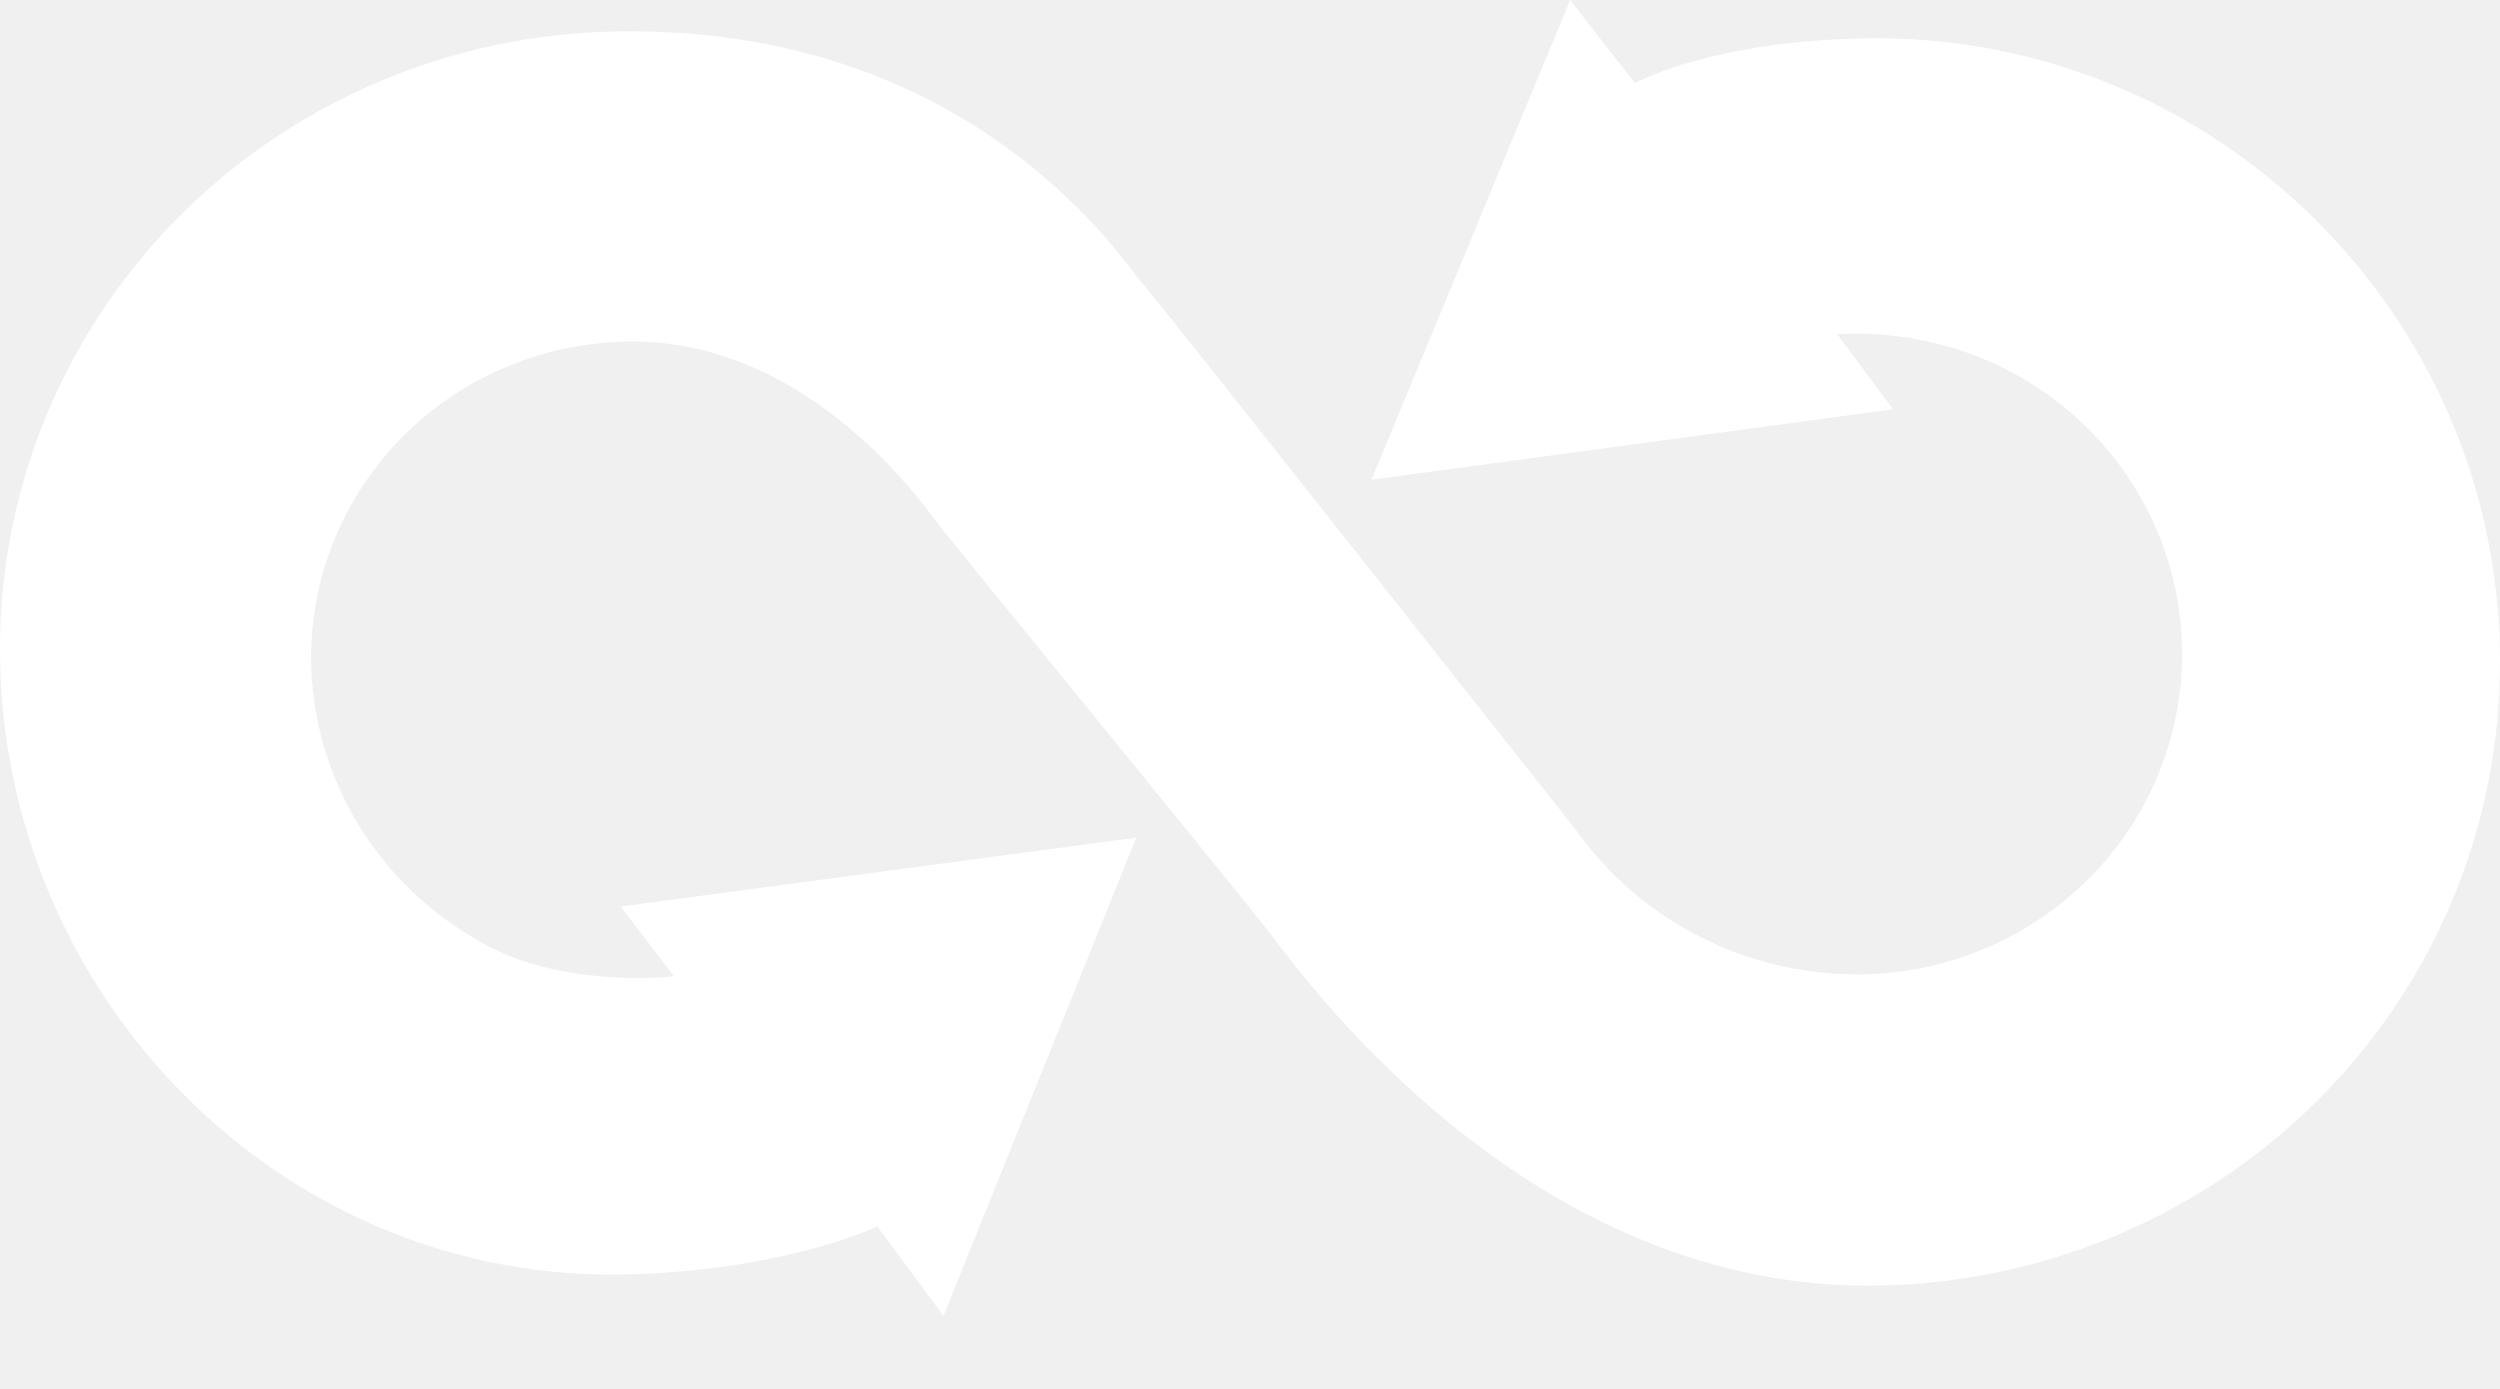
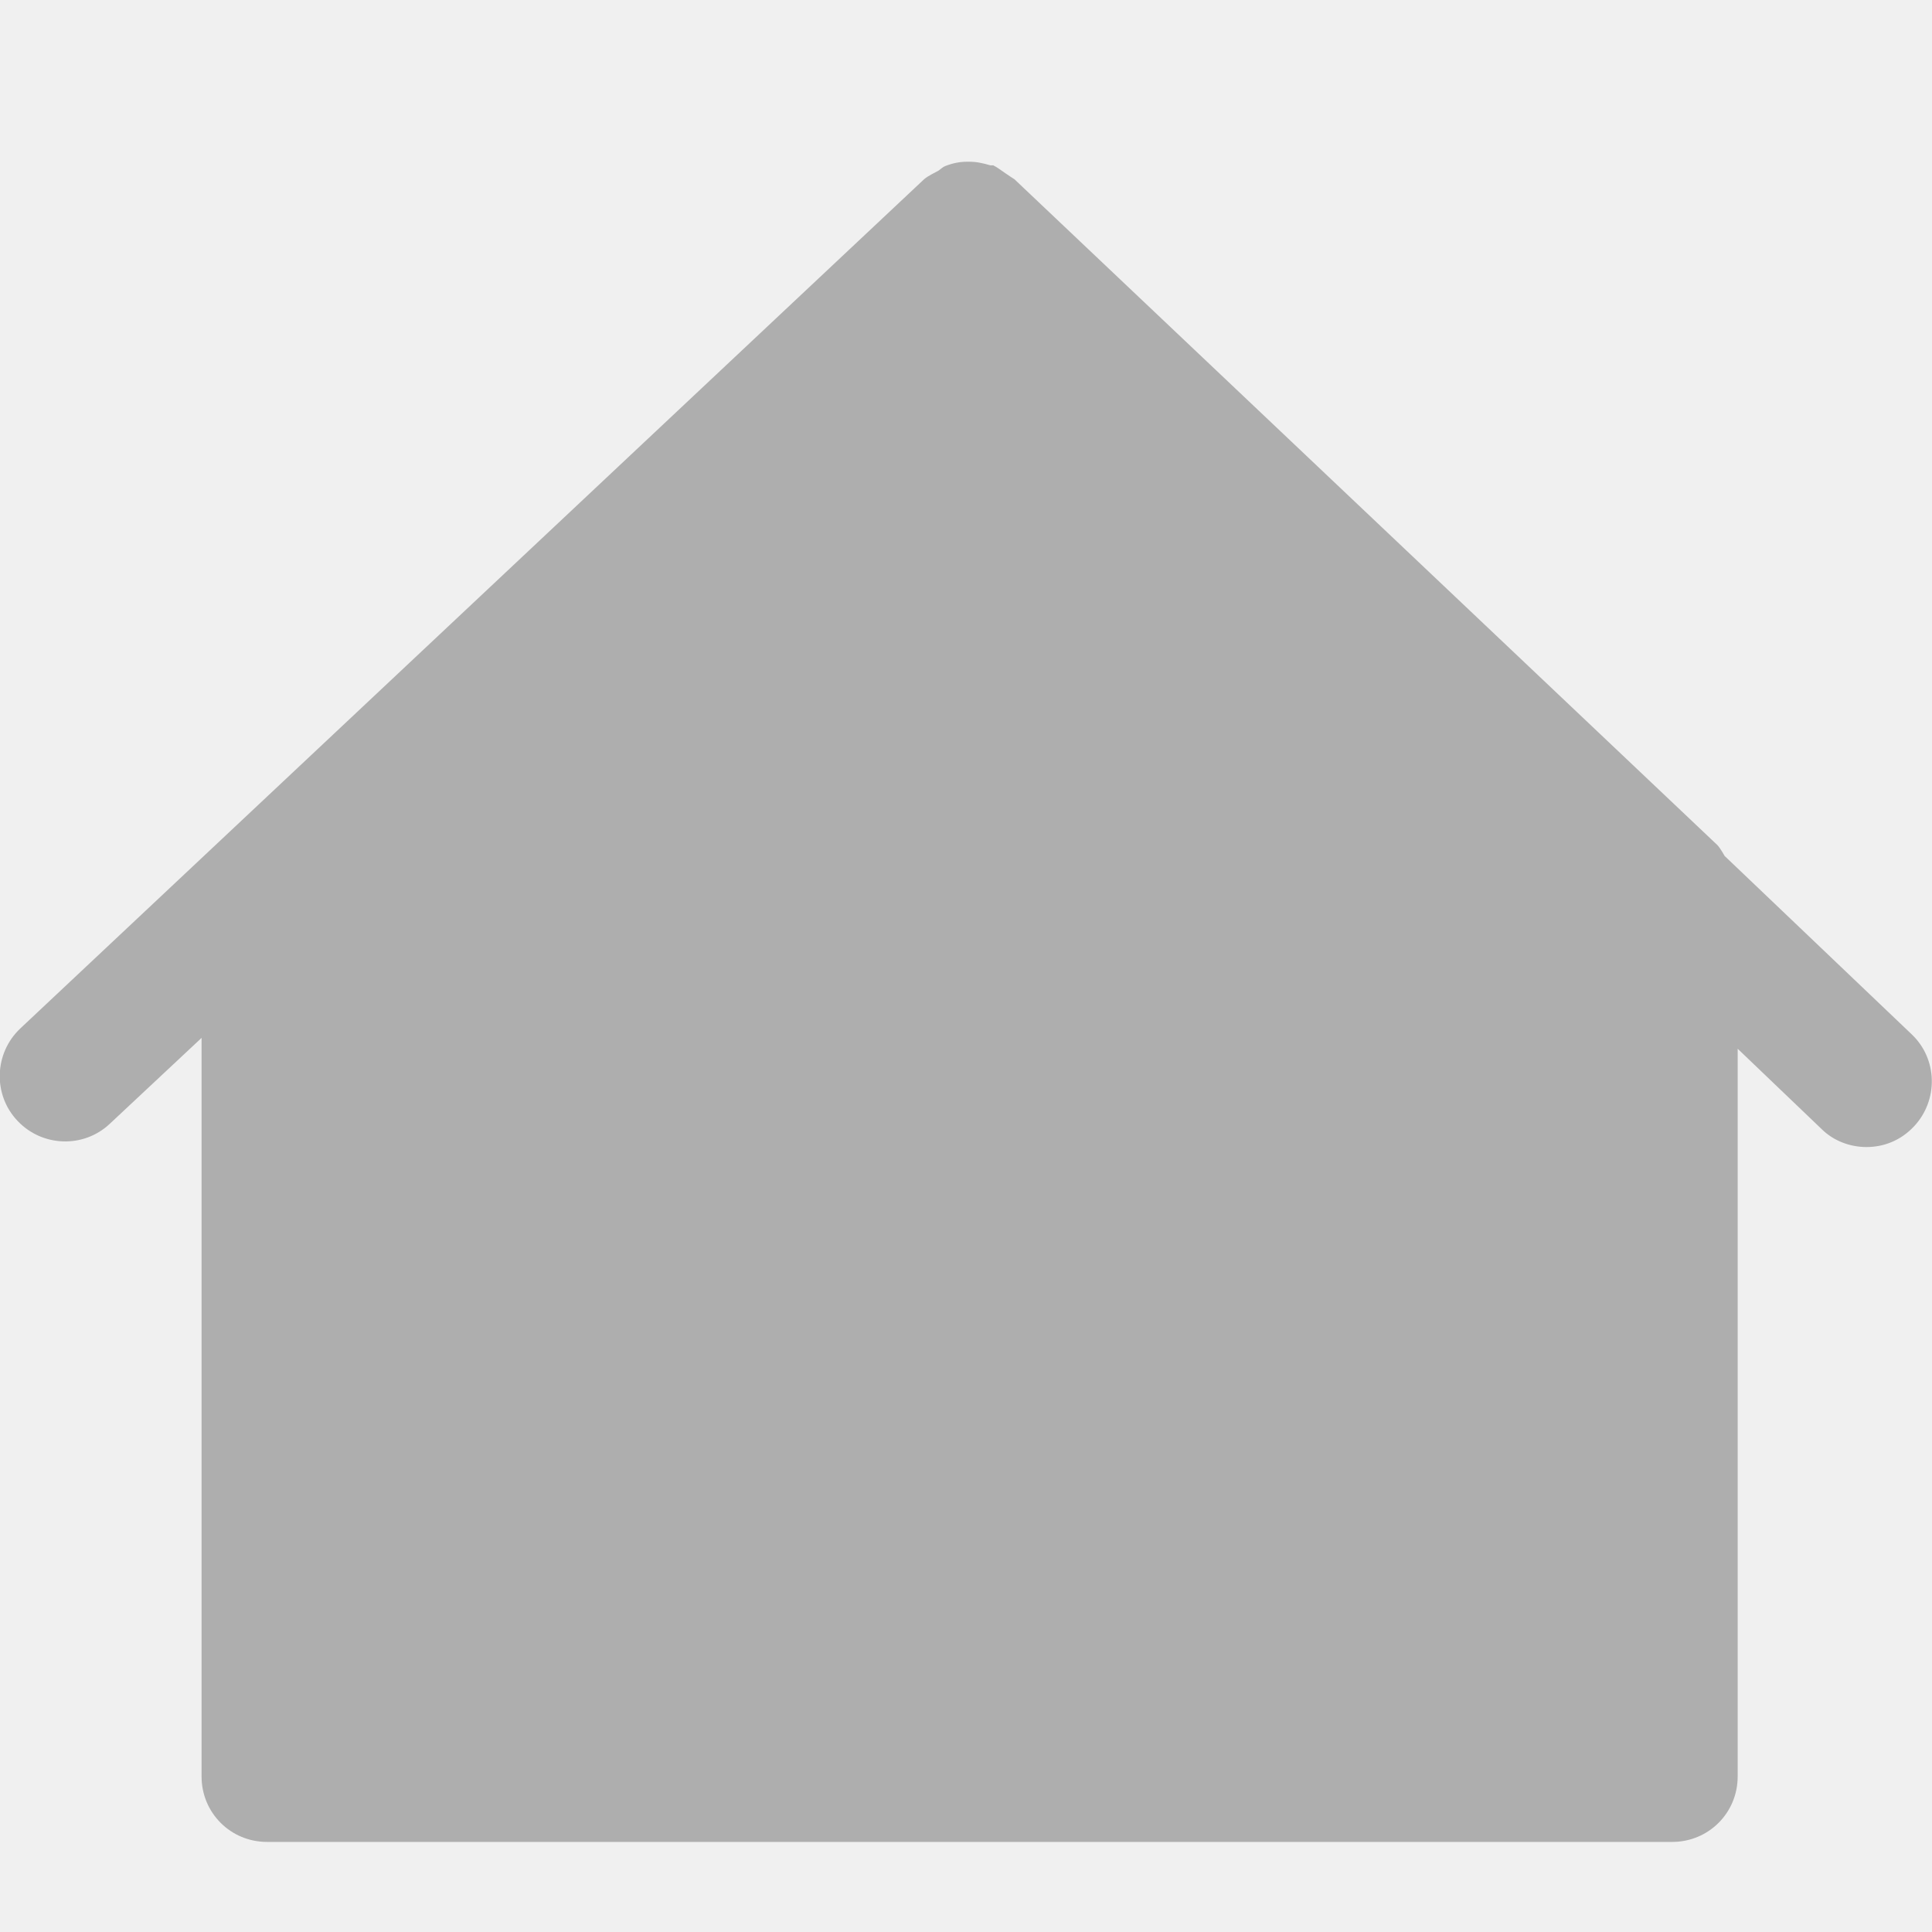
- <svg xmlns="http://www.w3.org/2000/svg" width="18" height="10" viewBox="0 0 18 10" fill="none">
-   <path d="M13.228 2.407L13.63 2.947L9.875 3.454L11.305 0L11.772 0.599C11.772 0.599 12.318 0.294 13.435 0.276C15.947 0.236 18 2.271 18 4.763C18.001 5.352 17.885 5.936 17.657 6.481C17.429 7.026 17.094 7.521 16.671 7.938C16.248 8.356 15.746 8.687 15.193 8.913C14.64 9.139 14.048 9.256 13.449 9.257C10.941 9.257 9.339 6.967 9.132 6.704C8.747 6.216 6.881 3.936 6.774 3.798C6.667 3.661 5.85 2.459 4.552 2.459C4.247 2.459 3.945 2.519 3.664 2.634C3.383 2.749 3.127 2.918 2.912 3.131C2.698 3.344 2.528 3.596 2.412 3.874C2.297 4.151 2.238 4.449 2.24 4.749C2.244 5.165 2.36 5.574 2.577 5.932C2.793 6.29 3.102 6.585 3.472 6.788C4.004 7.096 4.746 7.045 4.852 7.028L4.469 6.527L8.181 6.031L6.793 9.474L6.317 8.83C6.317 8.83 5.684 9.137 4.557 9.175C2.03 9.259 1.79907e-06 7.161 1.79907e-06 4.673C-0.001 4.087 0.117 3.506 0.345 2.965C0.574 2.423 0.909 1.932 1.331 1.518C1.754 1.105 2.255 0.778 2.807 0.556C3.358 0.334 3.949 0.222 4.544 0.226C7.049 0.226 8.111 1.917 8.22 2.034C8.329 2.152 11.196 5.789 11.341 5.968C11.569 6.292 11.873 6.556 12.228 6.739C12.582 6.921 12.976 7.016 13.376 7.016C13.689 7.015 13.999 6.952 14.287 6.831C14.576 6.71 14.836 6.533 15.054 6.312C15.271 6.09 15.442 5.827 15.554 5.539C15.667 5.252 15.72 4.945 15.71 4.636C15.7 4.328 15.628 4.025 15.497 3.745C15.366 3.465 15.179 3.213 14.948 3.005C14.716 2.797 14.445 2.637 14.149 2.534C13.854 2.432 13.541 2.388 13.228 2.406" fill="white" />
+ <svg xmlns="http://www.w3.org/2000/svg" width="24" height="24" viewBox="0 0 24 24" fill="none">
+   <g clip-path="url(#clip0_7888_6562)">
+     <path d="M23.747 12.848L21.424 10.633C21.424 10.633 21.369 10.533 21.333 10.497L12.601 2.226C12.601 2.226 12.529 2.181 12.492 2.154C12.438 2.118 12.393 2.081 12.339 2.054C12.33 2.054 12.321 2.054 12.303 2.054C12.212 2.027 12.131 2.009 12.04 2.009C12.04 2.009 12.022 2.009 12.013 2.009C11.923 2.009 11.832 2.027 11.742 2.063C11.715 2.072 11.688 2.099 11.661 2.118C11.598 2.154 11.534 2.181 11.48 2.226L0.253 12.775C-0.073 13.082 -0.091 13.598 0.217 13.923C0.524 14.249 1.039 14.267 1.365 13.959L2.504 12.893V22.068C2.504 22.52 2.865 22.881 3.317 22.881H20.773C21.225 22.881 21.586 22.52 21.586 22.068V13.028L22.626 14.023C22.779 14.176 22.987 14.249 23.186 14.249C23.403 14.249 23.611 14.167 23.774 13.995C24.081 13.67 24.072 13.155 23.747 12.848Z" fill="#AEAEAE" />
+   </g>
+   <defs>
+     <clipPath id="clip0_7888_6562">
+       <rect width="24" height="24" fill="white" />
+     </clipPath>
+   </defs>
</svg>
